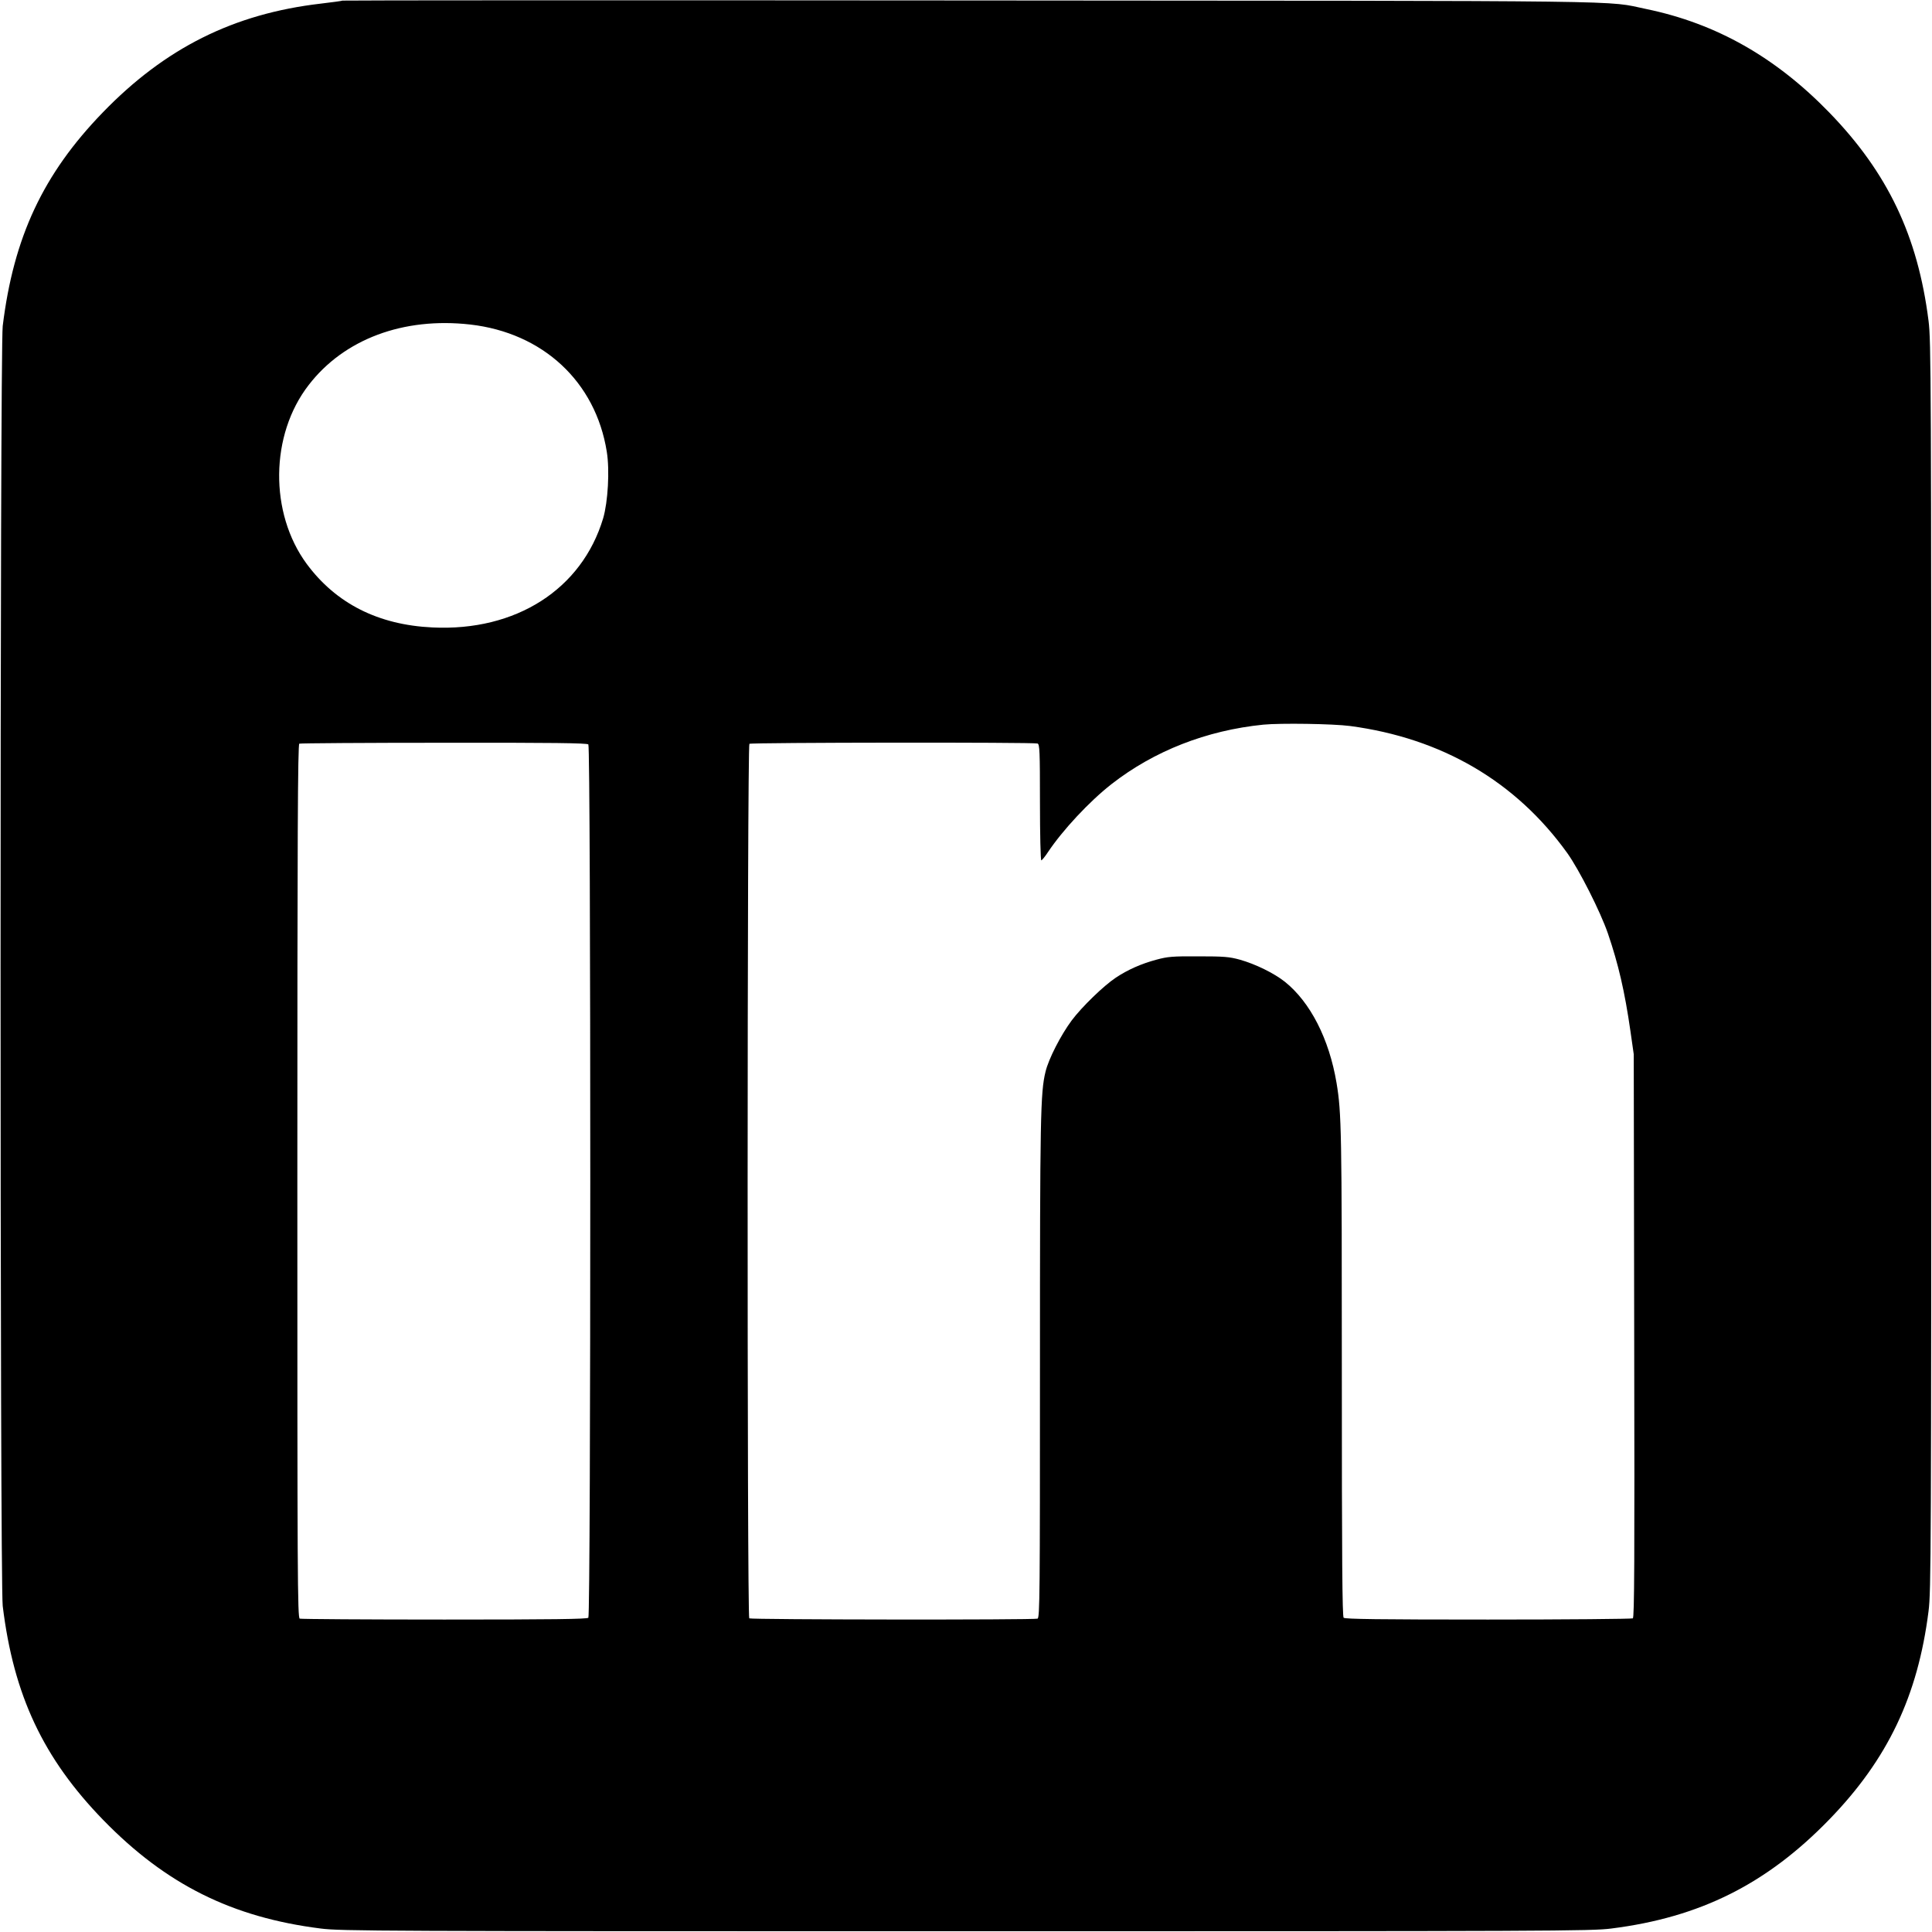
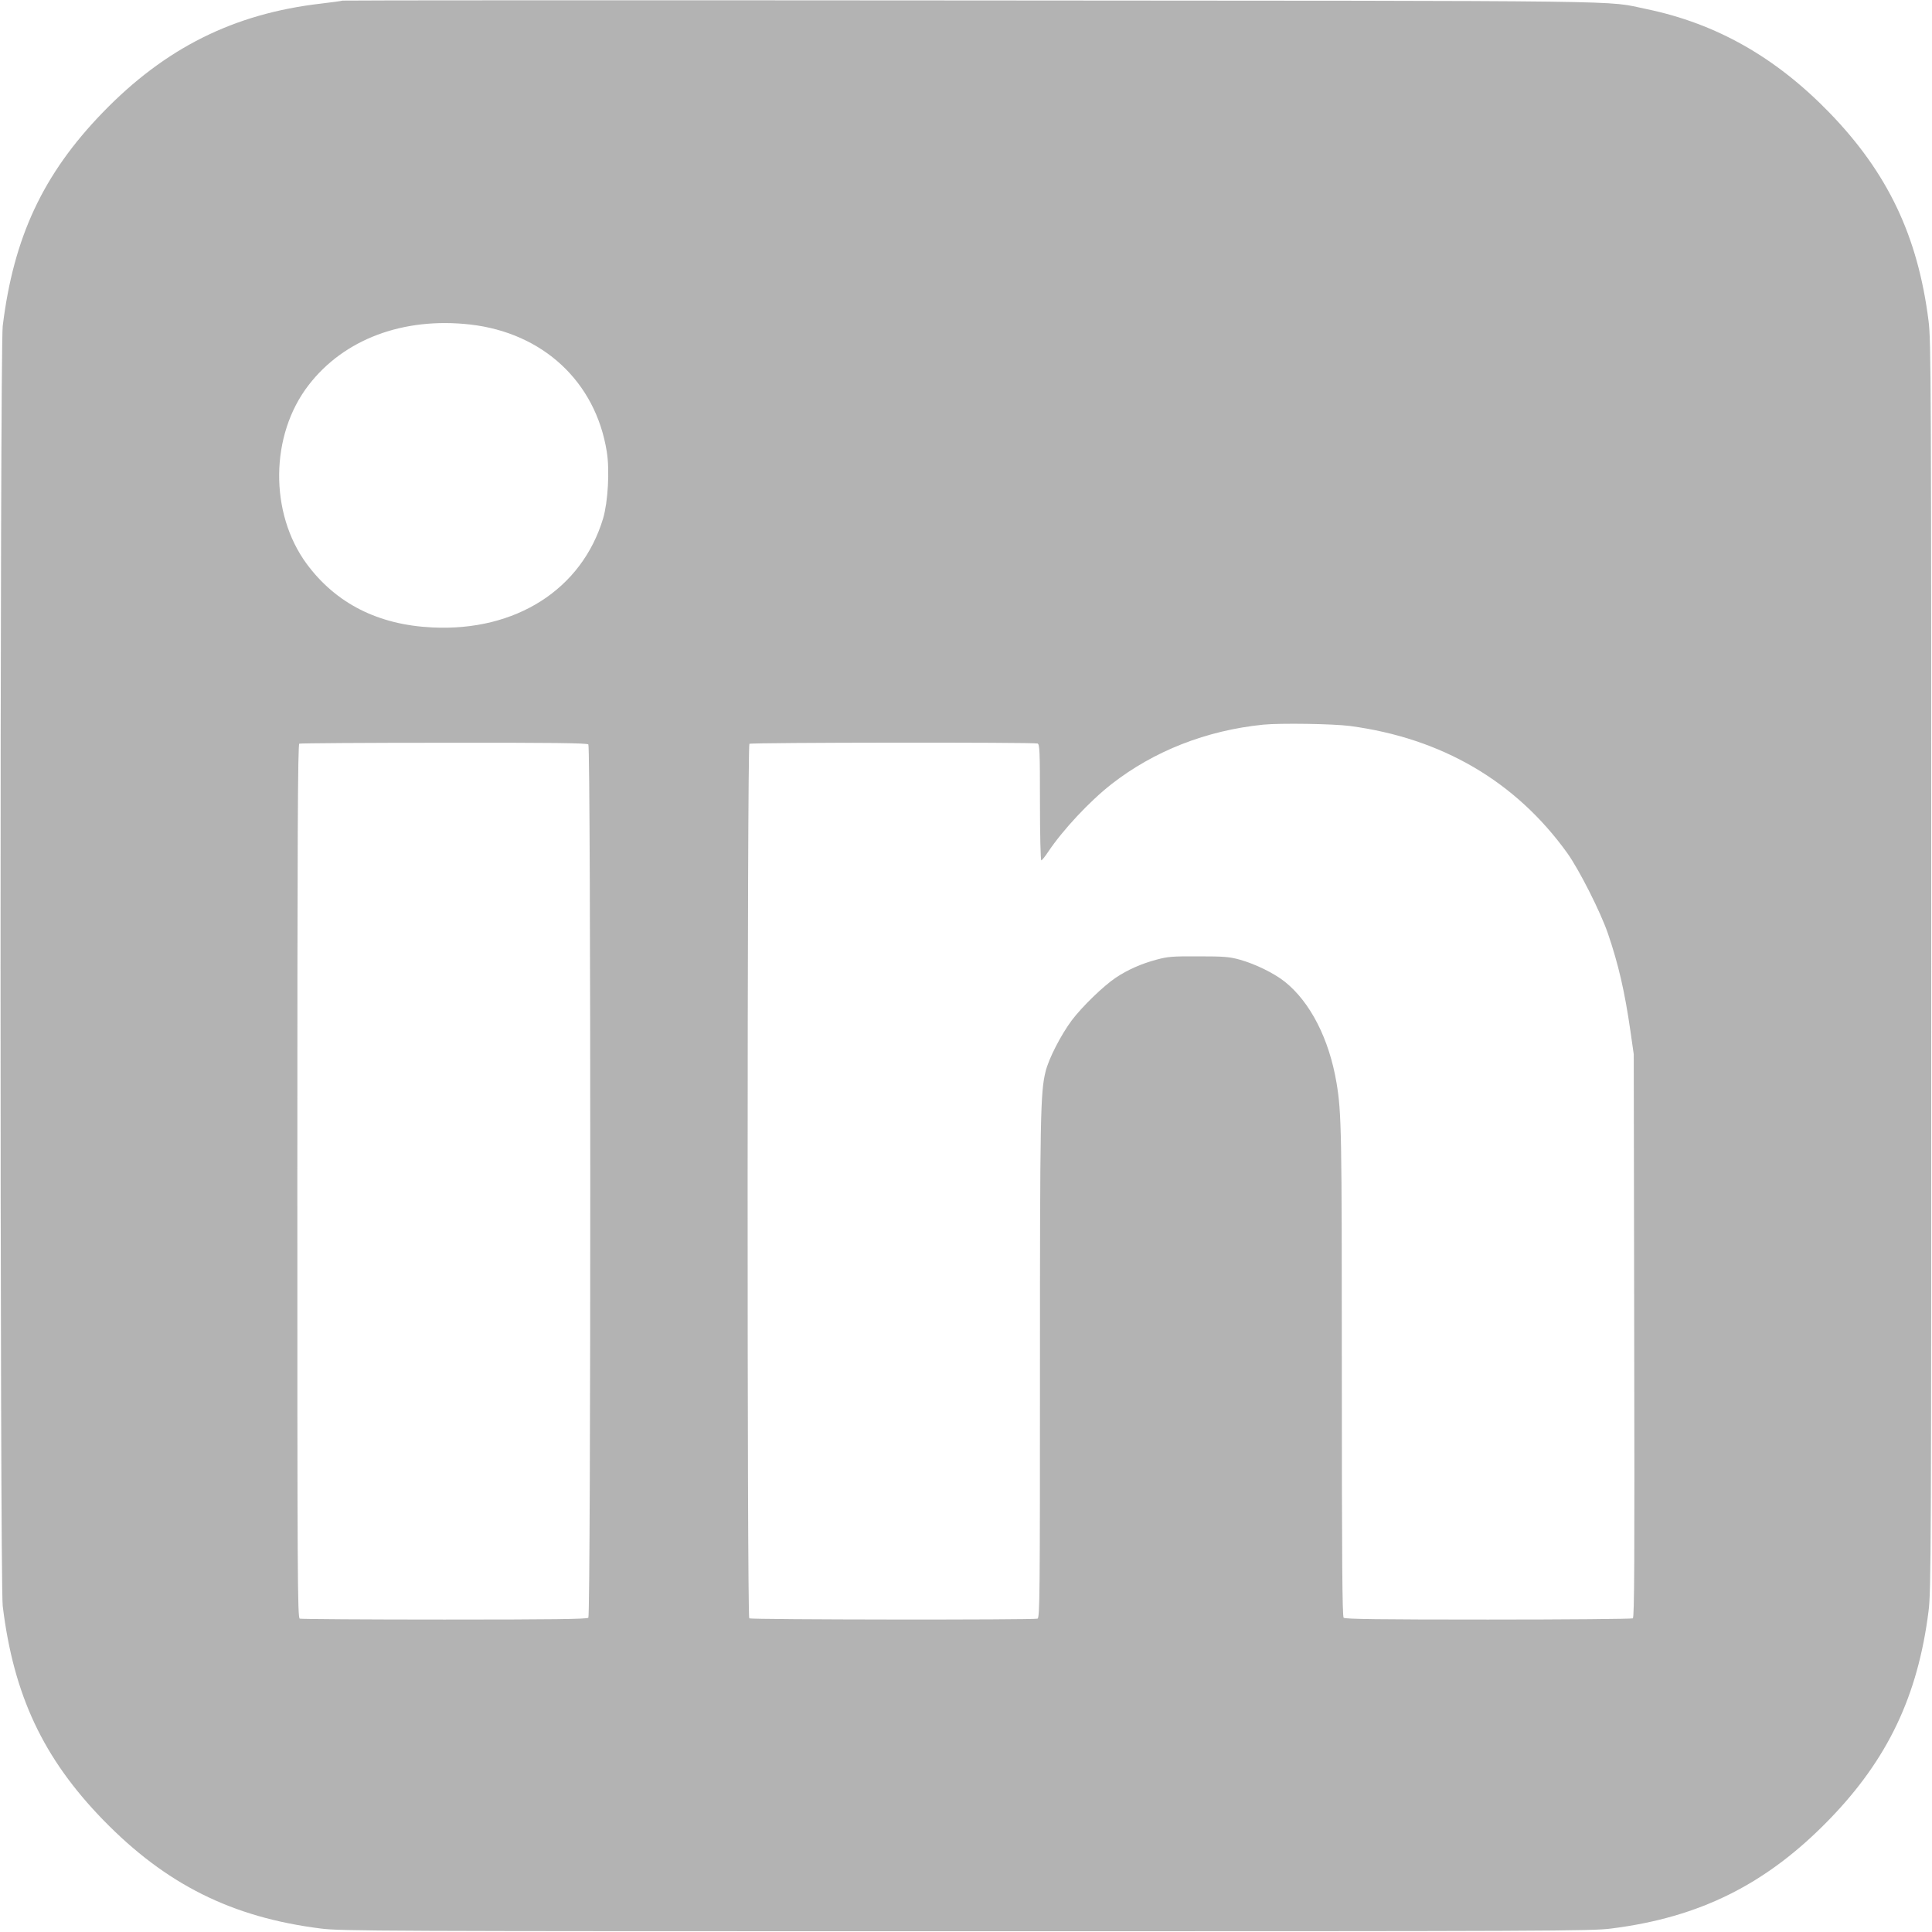
<svg xmlns="http://www.w3.org/2000/svg" version="1.0" width="1280pt" height="1280pt" viewBox="0 0 1280 1280" preserveAspectRatio="xMidYMid meet">
-   <g transform="translate(0,1280) scale(0.1,-0.1)" fill="#000000" stroke="none">
+   <g transform="translate(0,1280) scale(0.1,-0.1)" fill="#b3b3b3" stroke="none">
    <path d="M2269 12796 c-2 -2 -67 -11 -144 -20 -576 -67 -1030 -293 -1445 -722 -394 -407 -590 -825 -662 -1414 -19 -154 -19 -8326 0 -8480 72 -592 269 -1010 667 -1419 415 -426 852 -644 1440 -718 132 -17 379 -18 4275 -18 3896 0 4143 1 4275 18 589 74 1030 295 1445 723 387 399 586 818 657 1379 17 132 18 379 18 4275 0 3896 -1 4143 -18 4275 -71 561 -270 980 -657 1379 -356 367 -749 590 -1212 686 -280 58 43 54 -4489 57 -2280 2 -4147 1 -4150 -1z m846 -2146 c482 -55 831 -379 905 -842 20 -123 8 -333 -24 -442 -141 -470 -578 -750 -1131 -723 -360 17 -639 159 -833 421 -248 337 -243 855 13 1185 234 304 627 451 1070 401z m5830 -2660 c608 -81 1097 -367 1438 -841 79 -110 221 -391 270 -534 69 -202 111 -382 149 -646 l22 -154 3 -1864 c3 -1507 1 -1866 -9 -1873 -7 -4 -438 -8 -959 -8 -722 0 -948 3 -957 12 -9 9 -12 383 -12 1623 0 1606 -2 1721 -35 1920 -49 292 -174 536 -343 671 -72 57 -195 117 -298 146 -69 19 -105 22 -274 22 -173 1 -204 -2 -278 -22 -101 -27 -191 -67 -269 -119 -80 -53 -225 -193 -293 -284 -72 -97 -153 -255 -173 -339 -34 -138 -37 -294 -37 -1961 0 -1502 -1 -1657 -16 -1663 -23 -9 -1897 -7 -1910 2 -15 9 -14 5783 1 5794 12 9 1886 11 1909 2 14 -5 16 -49 16 -390 0 -211 4 -384 9 -384 4 0 24 24 43 53 98 147 275 337 422 452 282 220 629 356 1006 394 113 11 461 6 575 -9z m-5047 -122 c17 -17 17 -5769 0 -5786 -9 -9 -235 -12 -954 -12 -518 0 -949 3 -958 6 -15 6 -16 270 -16 2899 0 2305 3 2894 13 2898 6 3 437 6 958 6 722 1 948 -2 957 -11z" />
  </g>
</svg>
